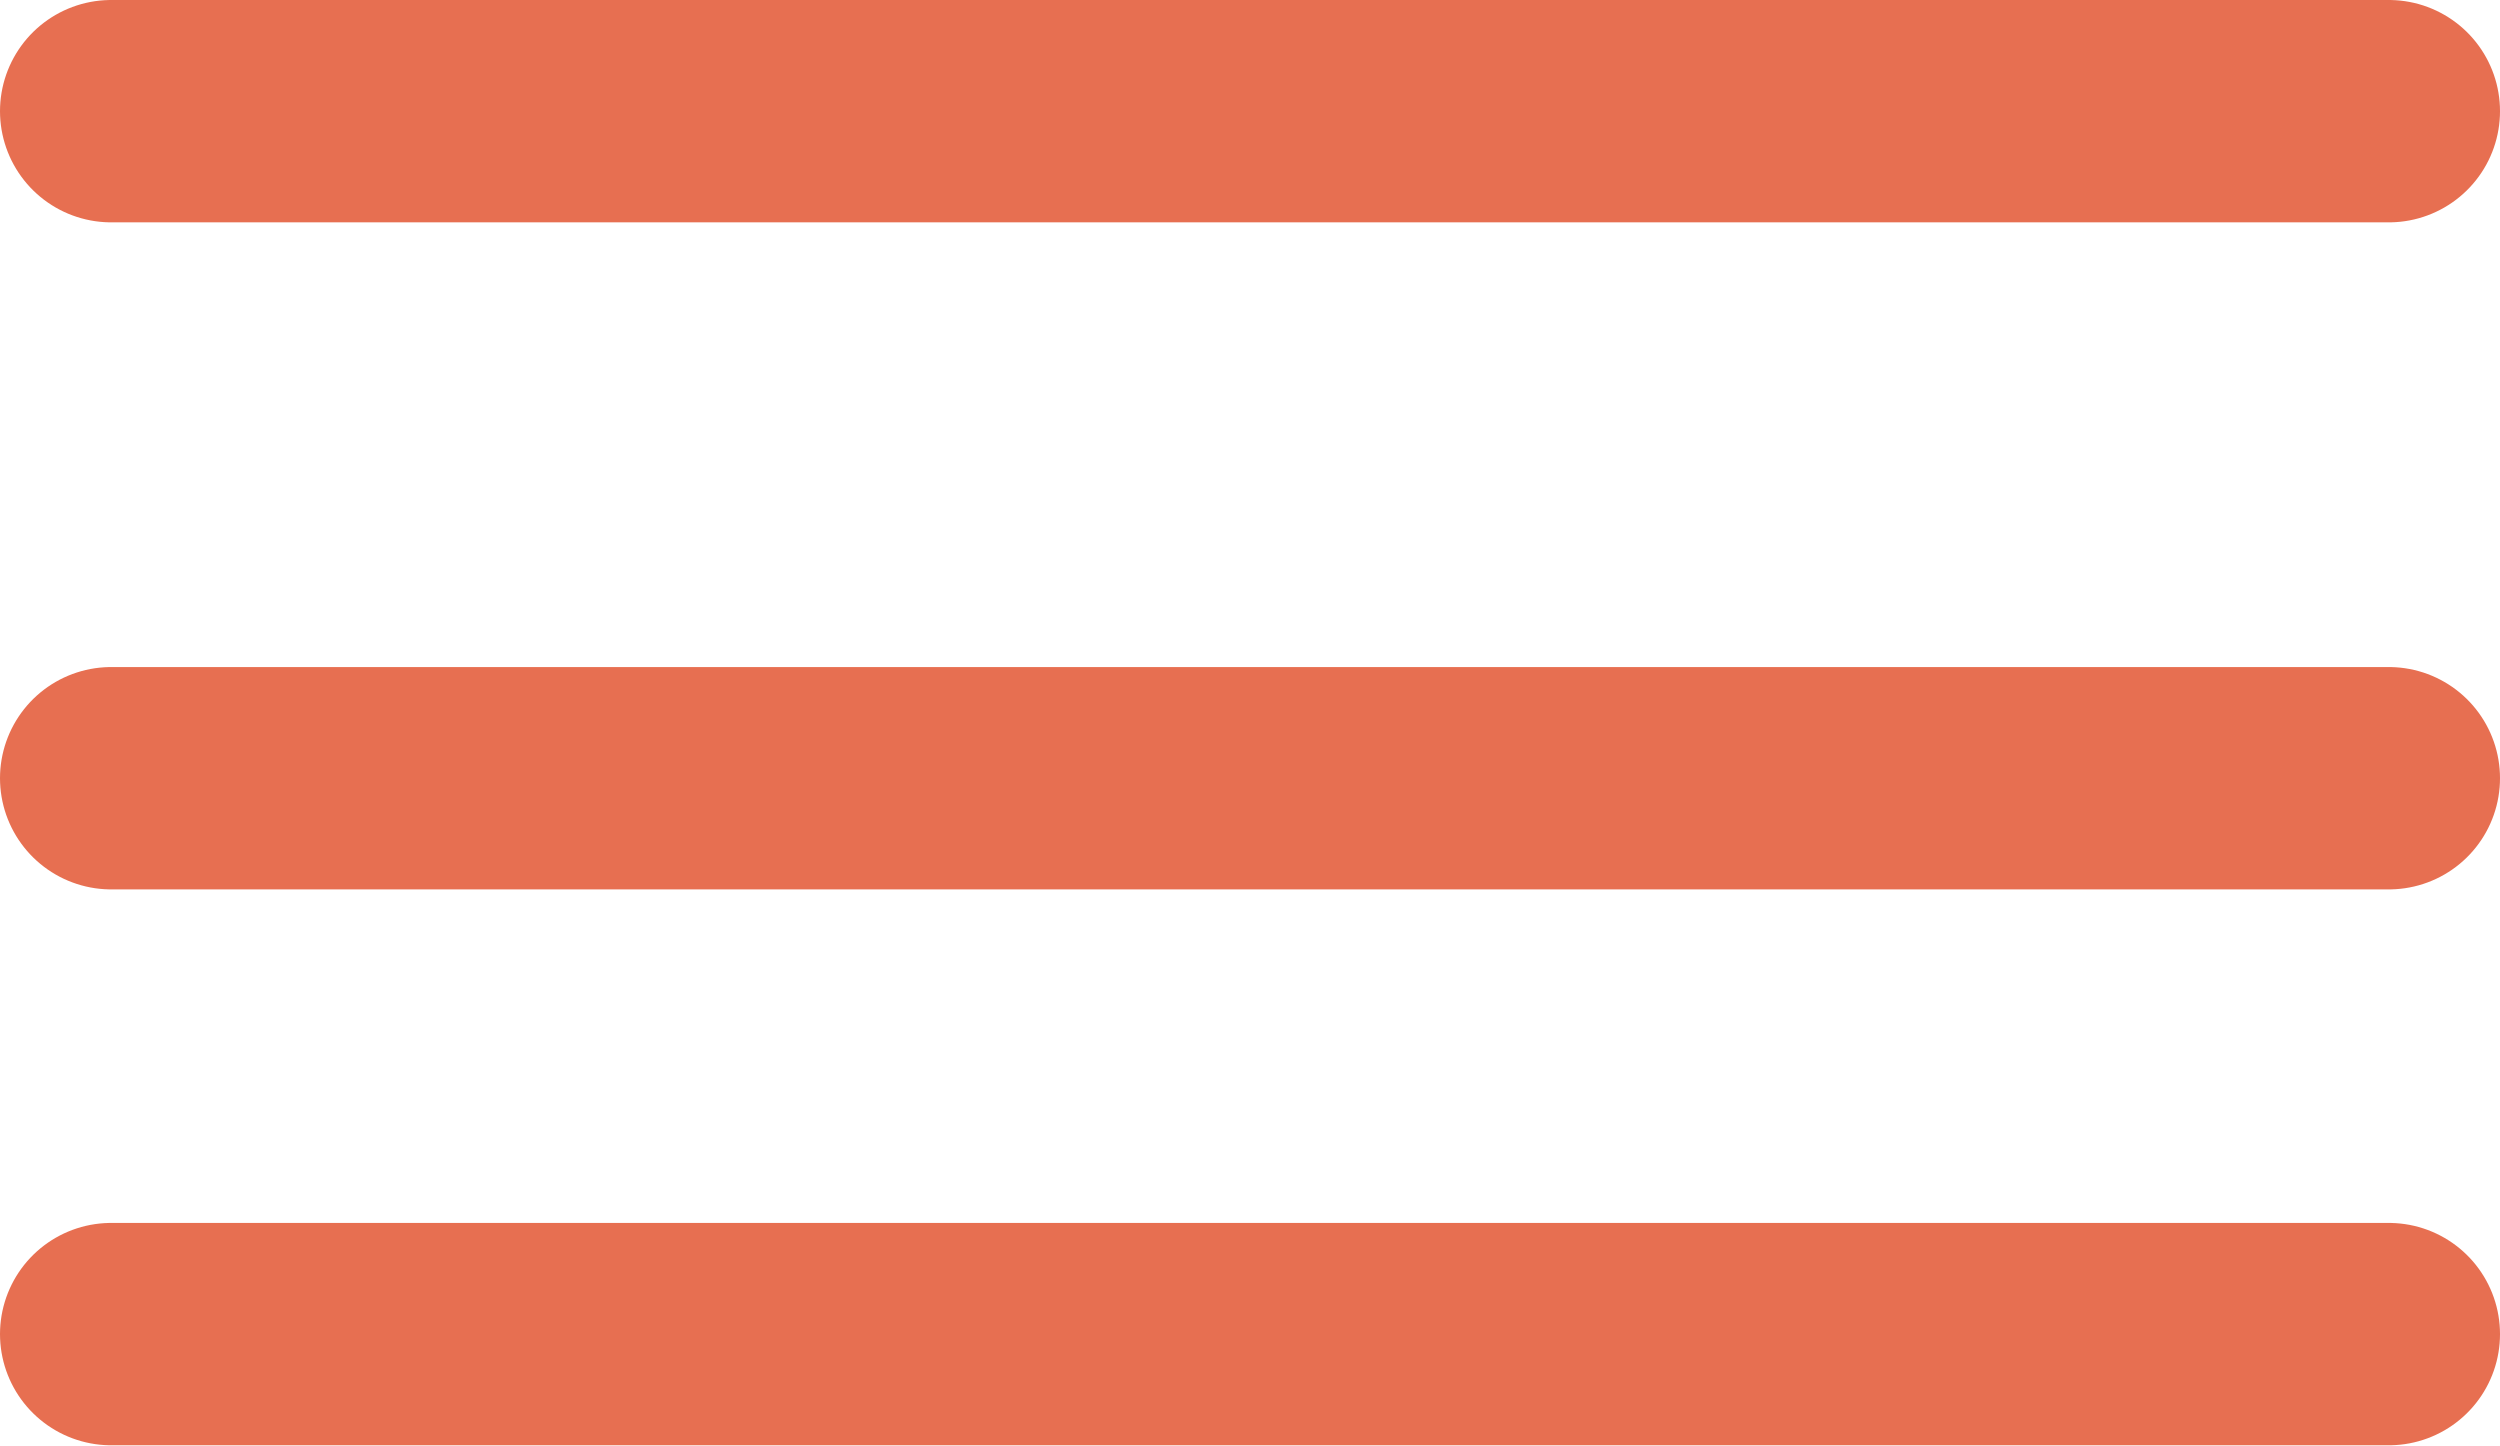
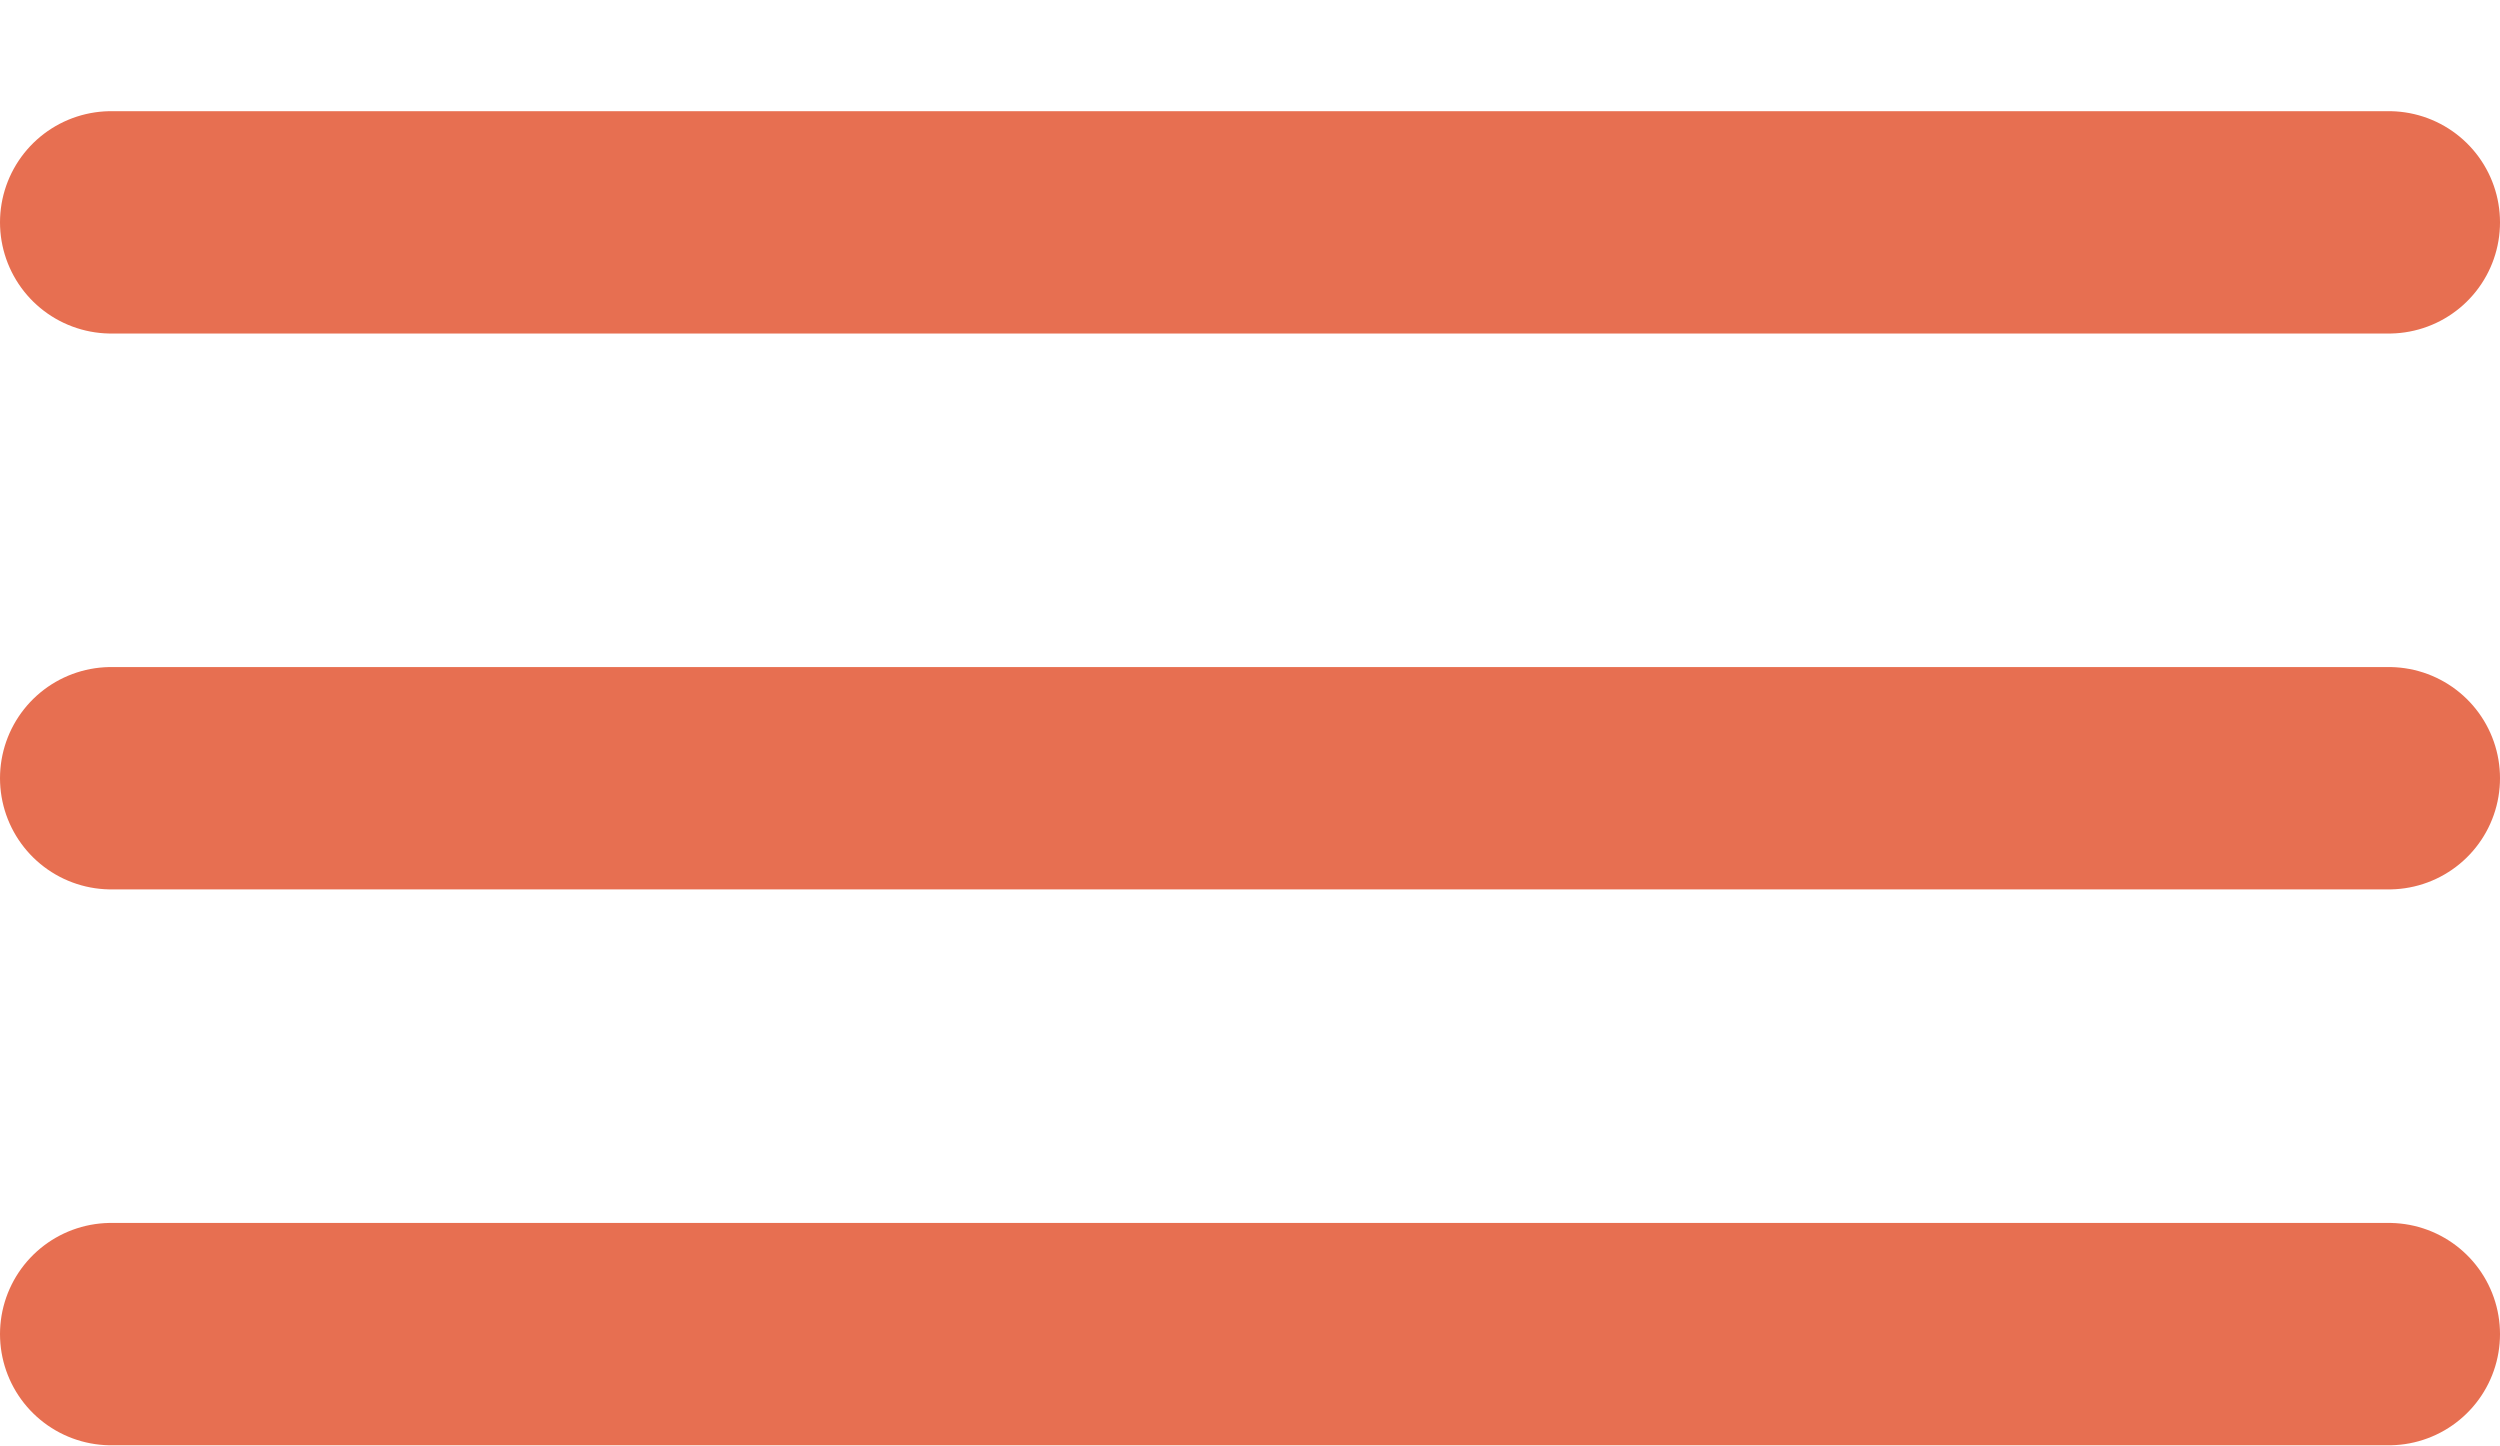
<svg xmlns="http://www.w3.org/2000/svg" width="22.487" height="13" viewBox="0 0 22.487 13">
  <g id="Group_319" data-name="Group 319" transform="translate(-358.756 -58.5)">
-     <line id="Line_2" data-name="Line 2" x2="20.487" transform="translate(359.756 59.5)" fill="none" stroke="#e76f51" stroke-linecap="round" stroke-width="2" />
+     <line id="Line_2" data-name="Line 2" x2="20.487" transform="translate(359.756 60.5)" fill="none" stroke="#e76f51" stroke-linecap="round" stroke-width="2" />
    <line id="Line_3" data-name="Line 3" x2="20.487" transform="translate(359.756 65.5)" fill="none" stroke="#e76f51" stroke-linecap="round" stroke-width="2" />
    <line id="Line_4" data-name="Line 4" x2="20.487" transform="translate(359.756 70.5)" fill="none" stroke="#e76f51" stroke-linecap="round" stroke-width="2" />
  </g>
</svg>
